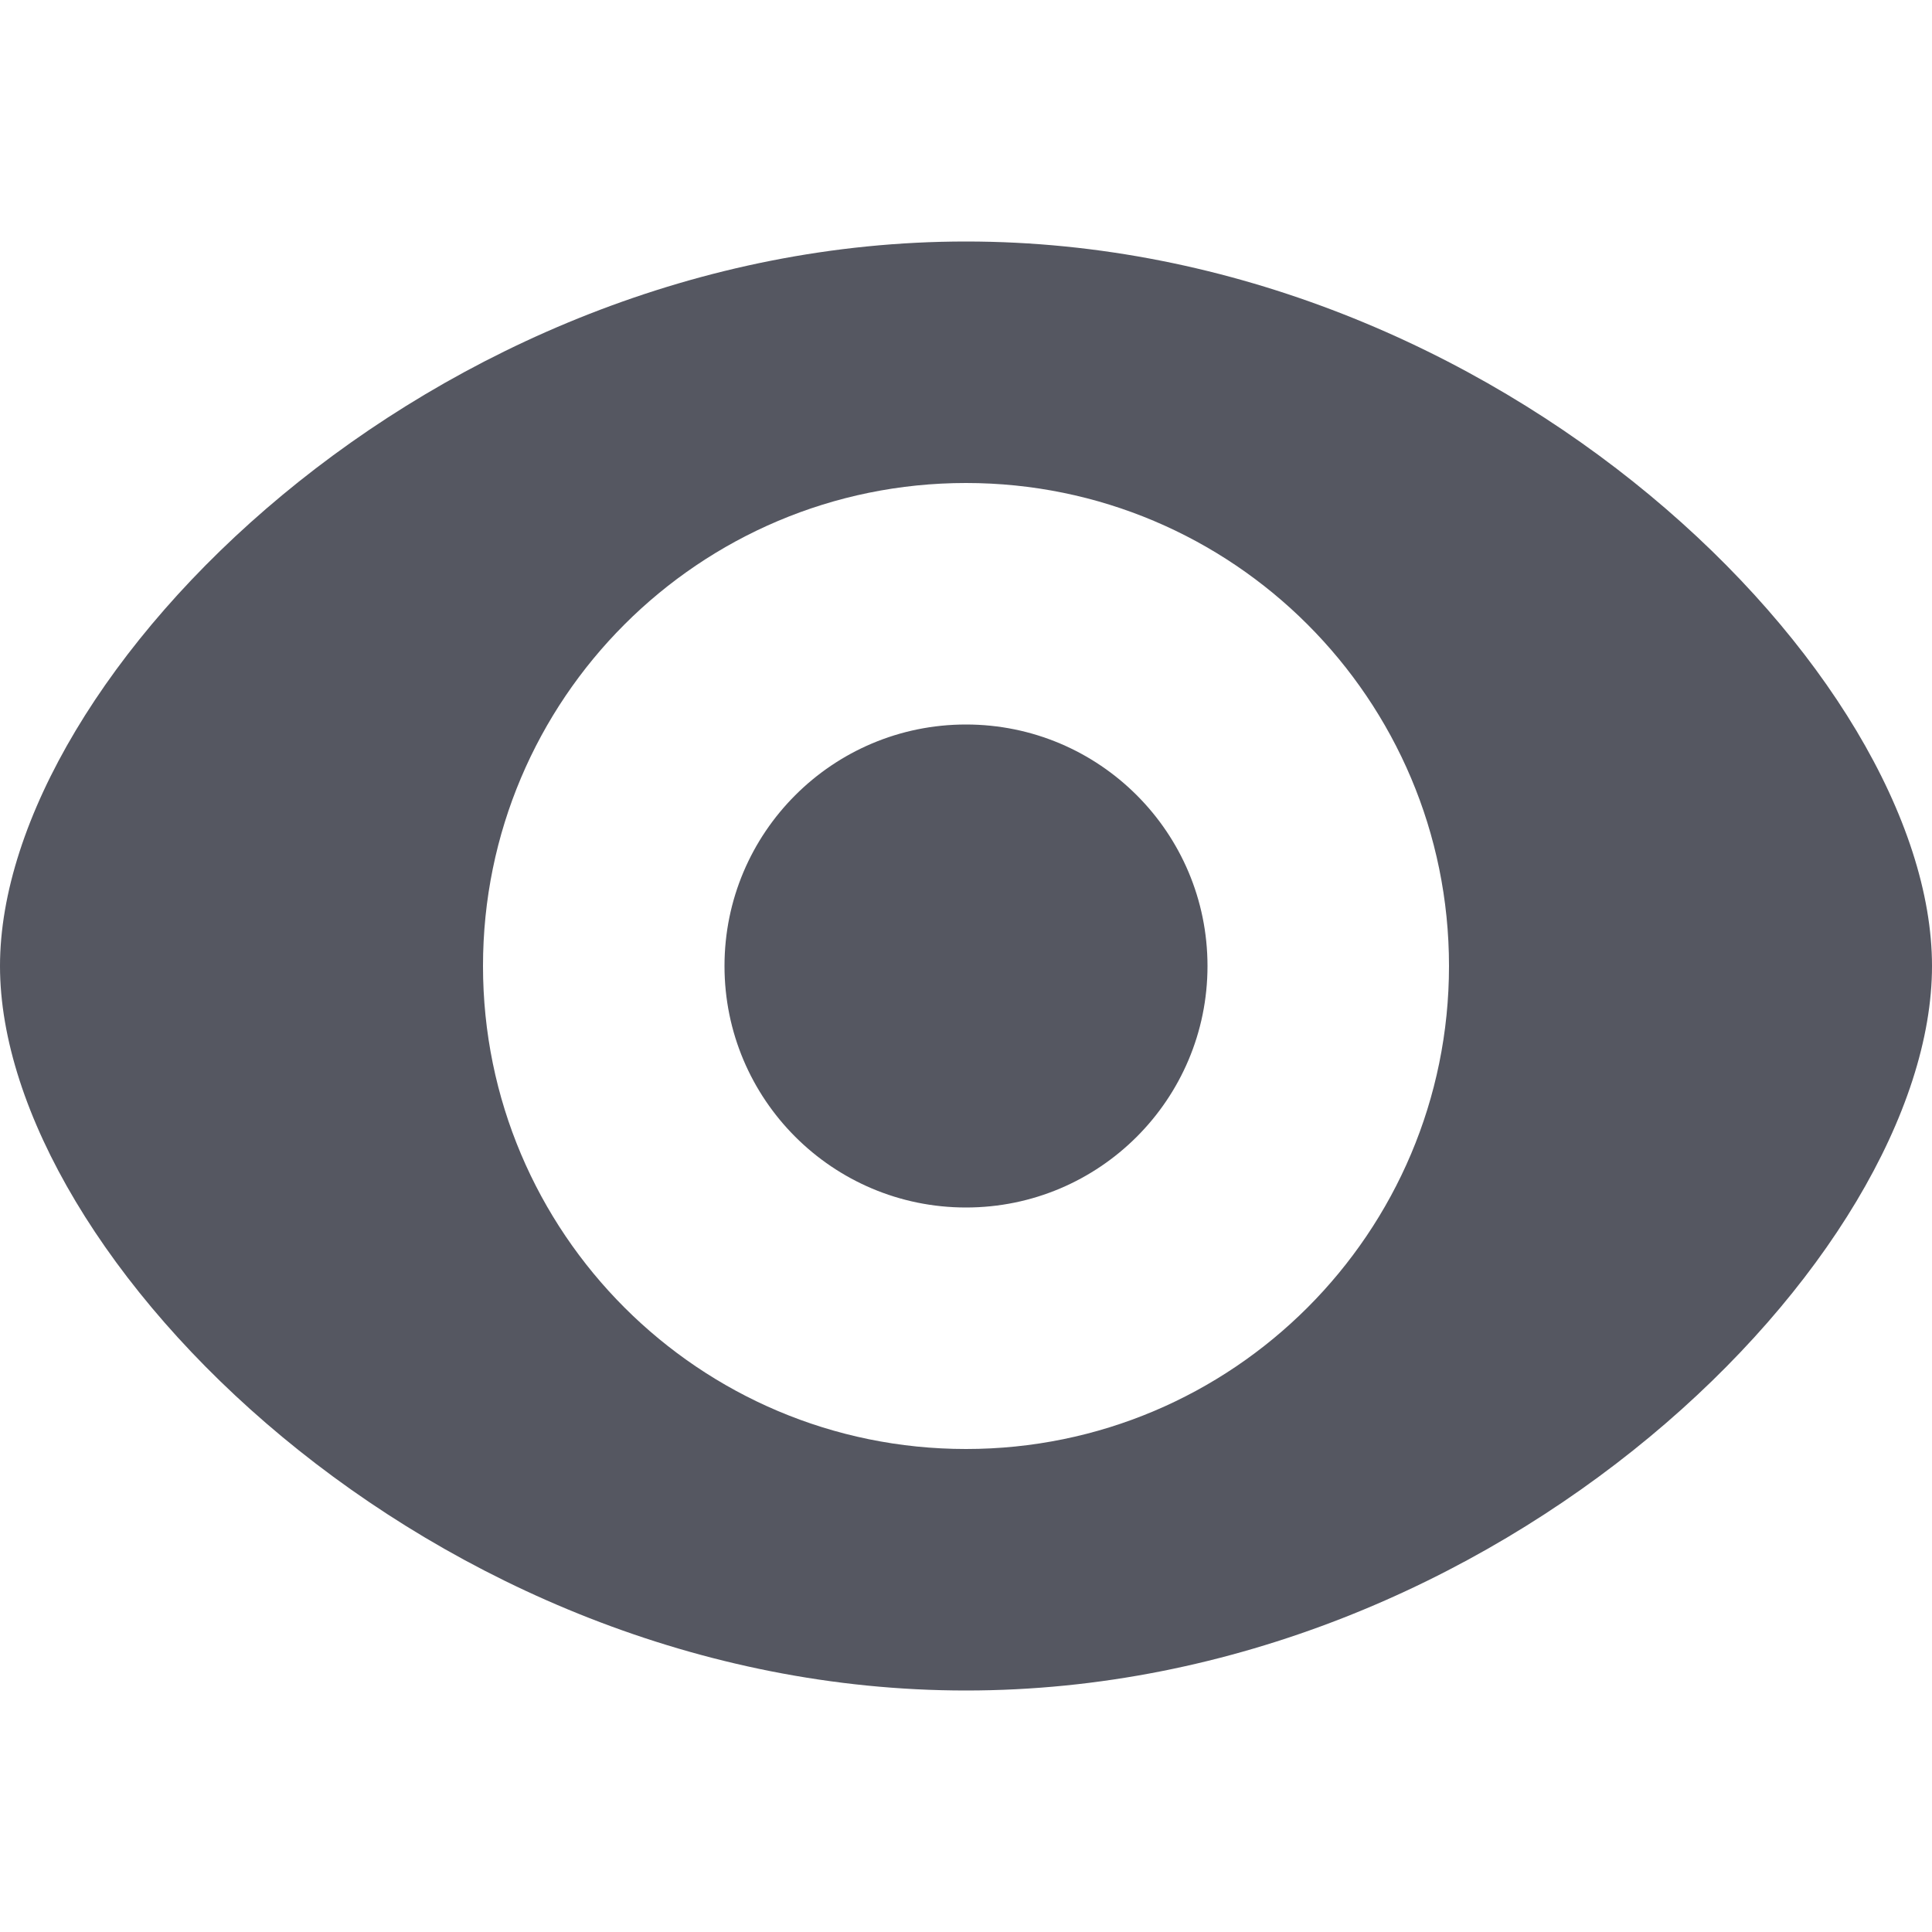
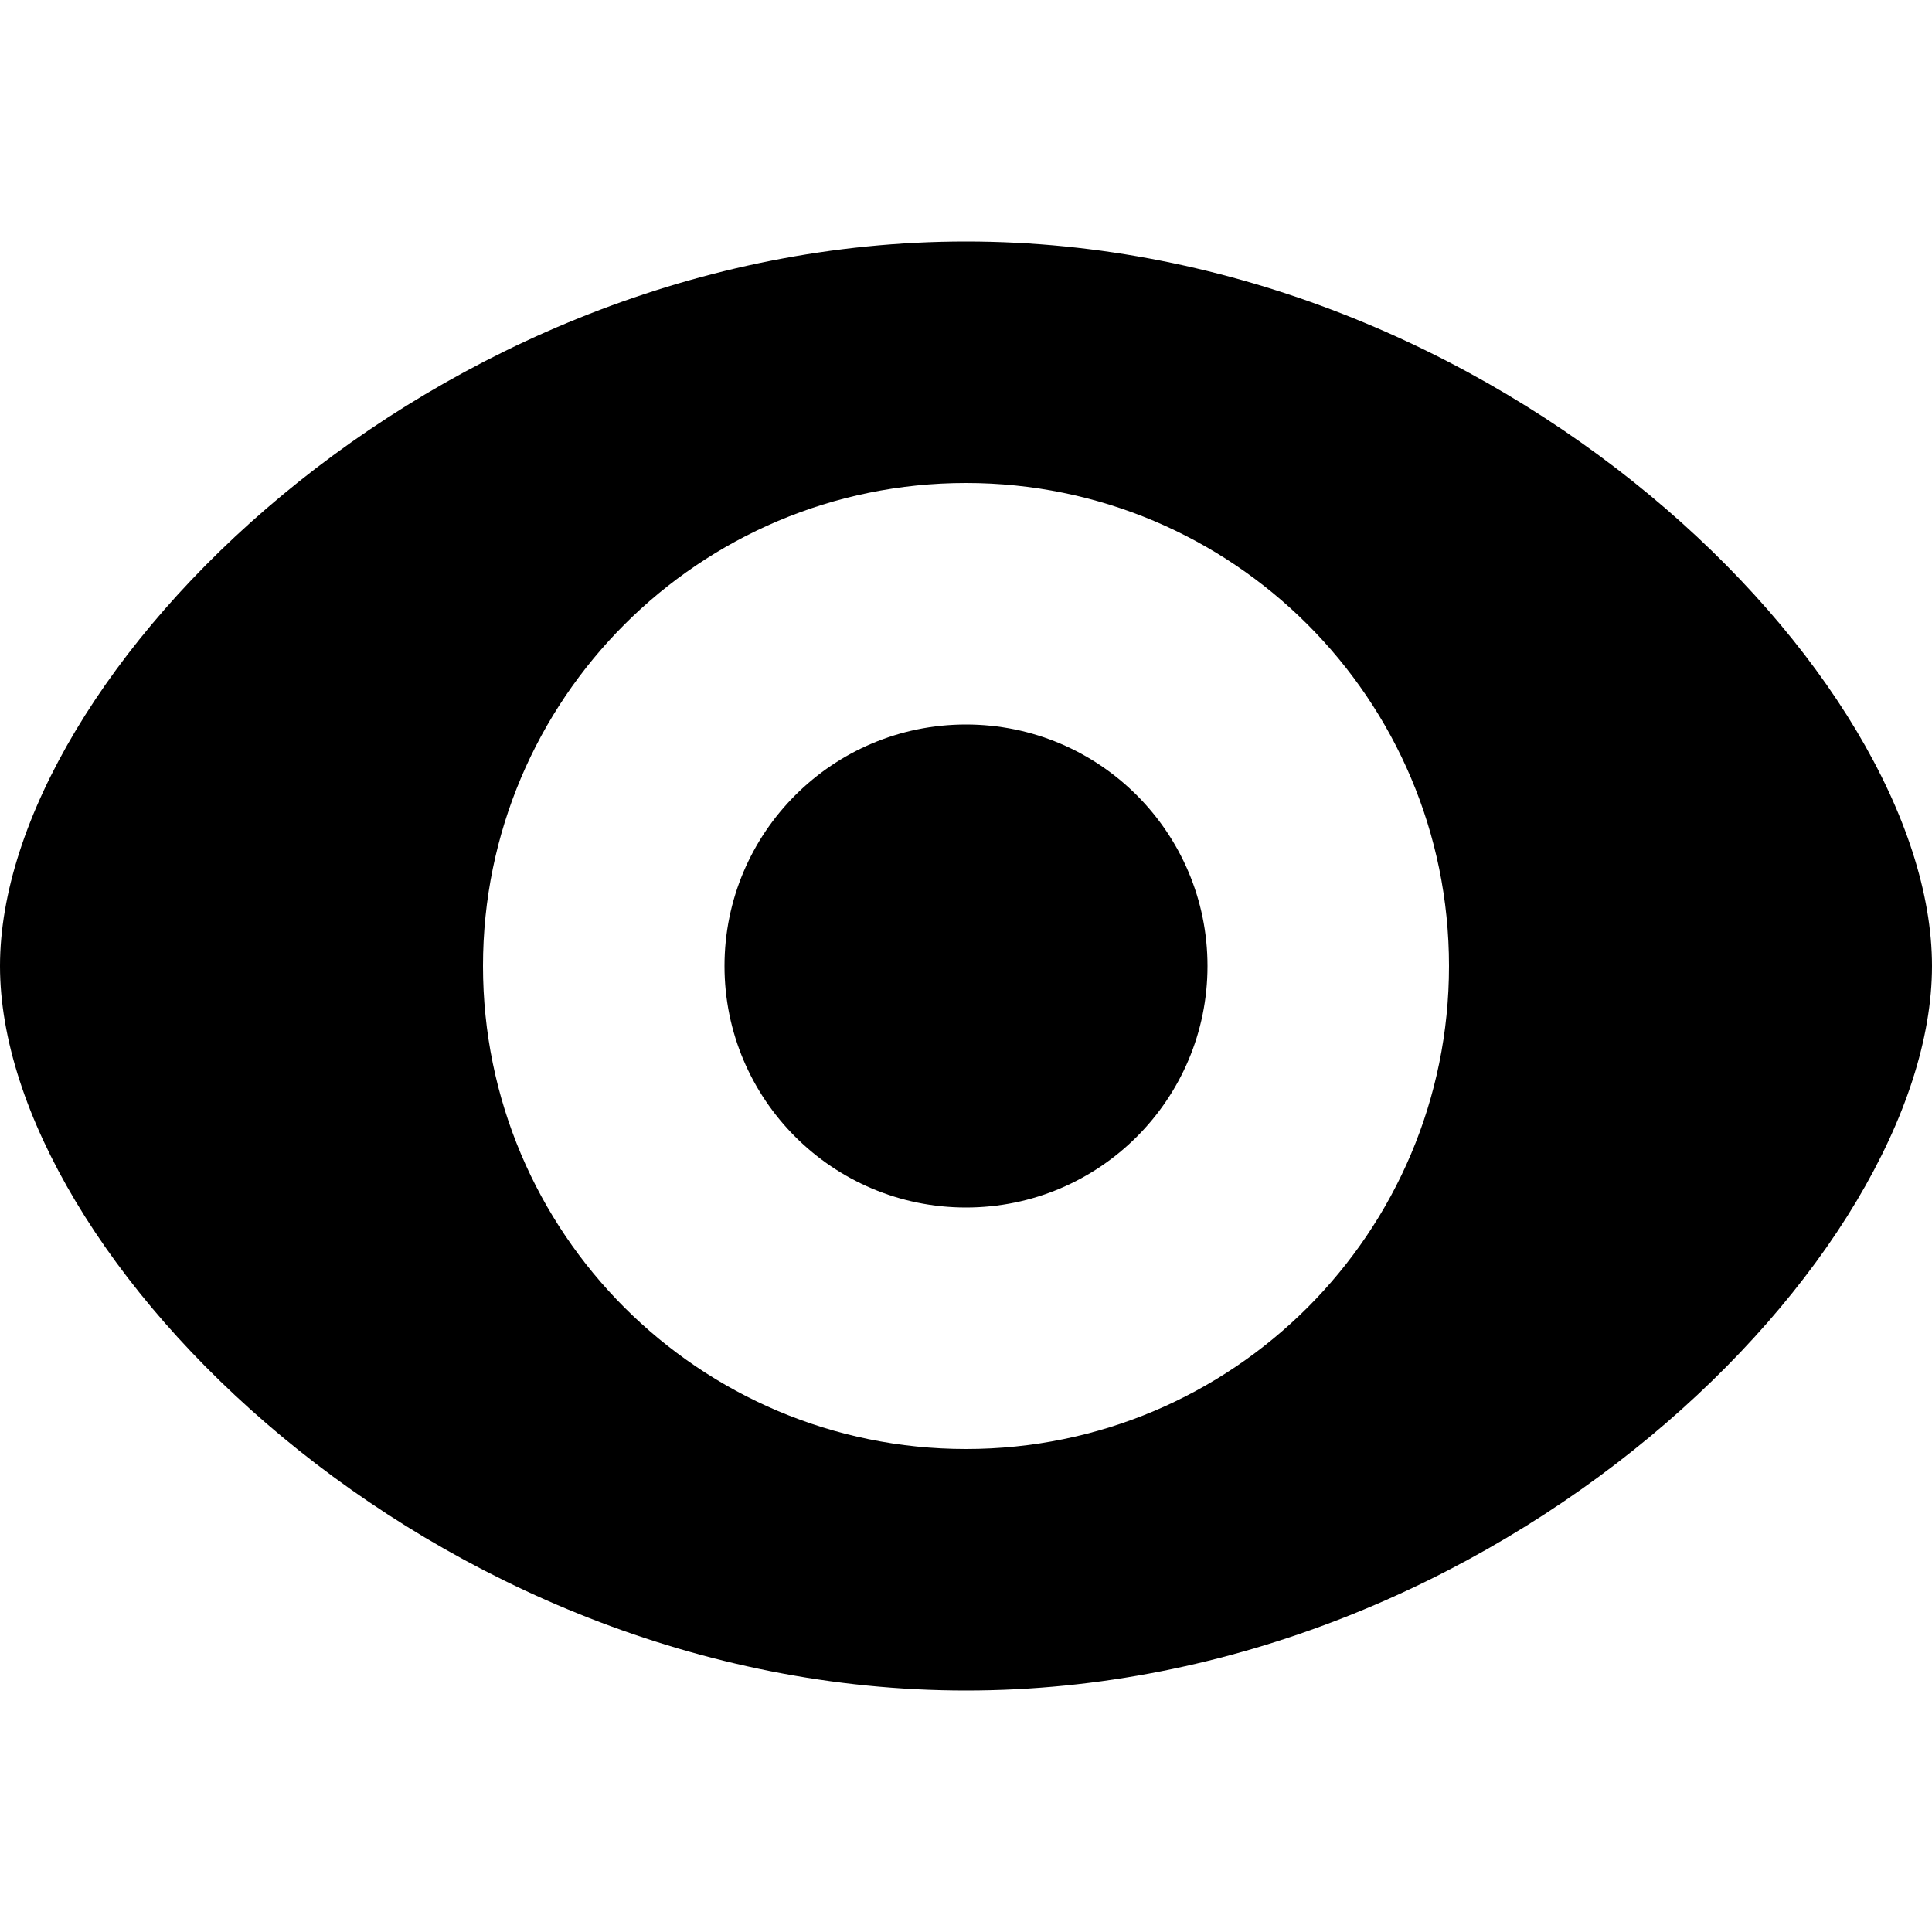
- <svg xmlns="http://www.w3.org/2000/svg" height="16" width="16" version="1.1" id="svg8">
-   <defs id="defs12" />
-   <path id="rect1405-1-3" style="font-variation-settings:normal;opacity:1;vector-effect:none;fill:#555761;fill-opacity:1;stroke:none;stroke-width:0.992;stroke-linecap:square;stroke-linejoin:miter;stroke-miterlimit:4;stroke-dasharray:none;stroke-dashoffset:0;stroke-opacity:1;-inkscape-stroke:none;marker:none;stop-color:#000000;stop-opacity:1" d="M 8,2 C 3.568,2 0,5.6 0,8 c 0,2.4 3.568,6 8,6 4.432,0 8,-3.6 8,-6 C 16,5.6 12.432,2 8,2 Z M 8,4 A 4,4 0 0 1 12,8 4,4 0 0 1 8,12 4,4 0 0 1 4,8 4,4 0 0 1 8,4 Z M 8,6 A 2,2 0 0 0 6,8 2,2 0 0 0 8,10 2,2 0 0 0 10,8 2,2 0 0 0 8,6 Z" />
+ <svg xmlns="http://www.w3.org/2000/svg" xmlns:ns1="https://www.gtk.org/grappa" ns1:version="1" ns1:state="0" id="svg8" width="16" height="16">
+   <path id="rect1405-1-3" class="foreground foreground-fill" fill="url(#gpa:foreground) rgb(0,0,0)" fill-opacity="1" fill-rule="nonzero" d="M 8 2 C 3.568 2, 0 5.6, 0 8 C 0 10.4, 3.568 14, 8 14 C 12.432 14, 16 10.4, 16 8 C 16 5.6, 12.432 2, 8 2 Z M 8 4 A 4 4 0 0 1 12 8 A 4 4 0 0 1 8 12 A 4 4 0 0 1 4 8 A 4 4 0 0 1 8 4 Z M 8 6 A 2 2 0 0 0 6 8 A 2 2 0 0 0 8 10 A 2 2 0 0 0 10 8 A 2 2 0 0 0 8 6 Z" ns1:animation-repeat="0" ns1:animation-segment="0">
+   </path>
</svg>
